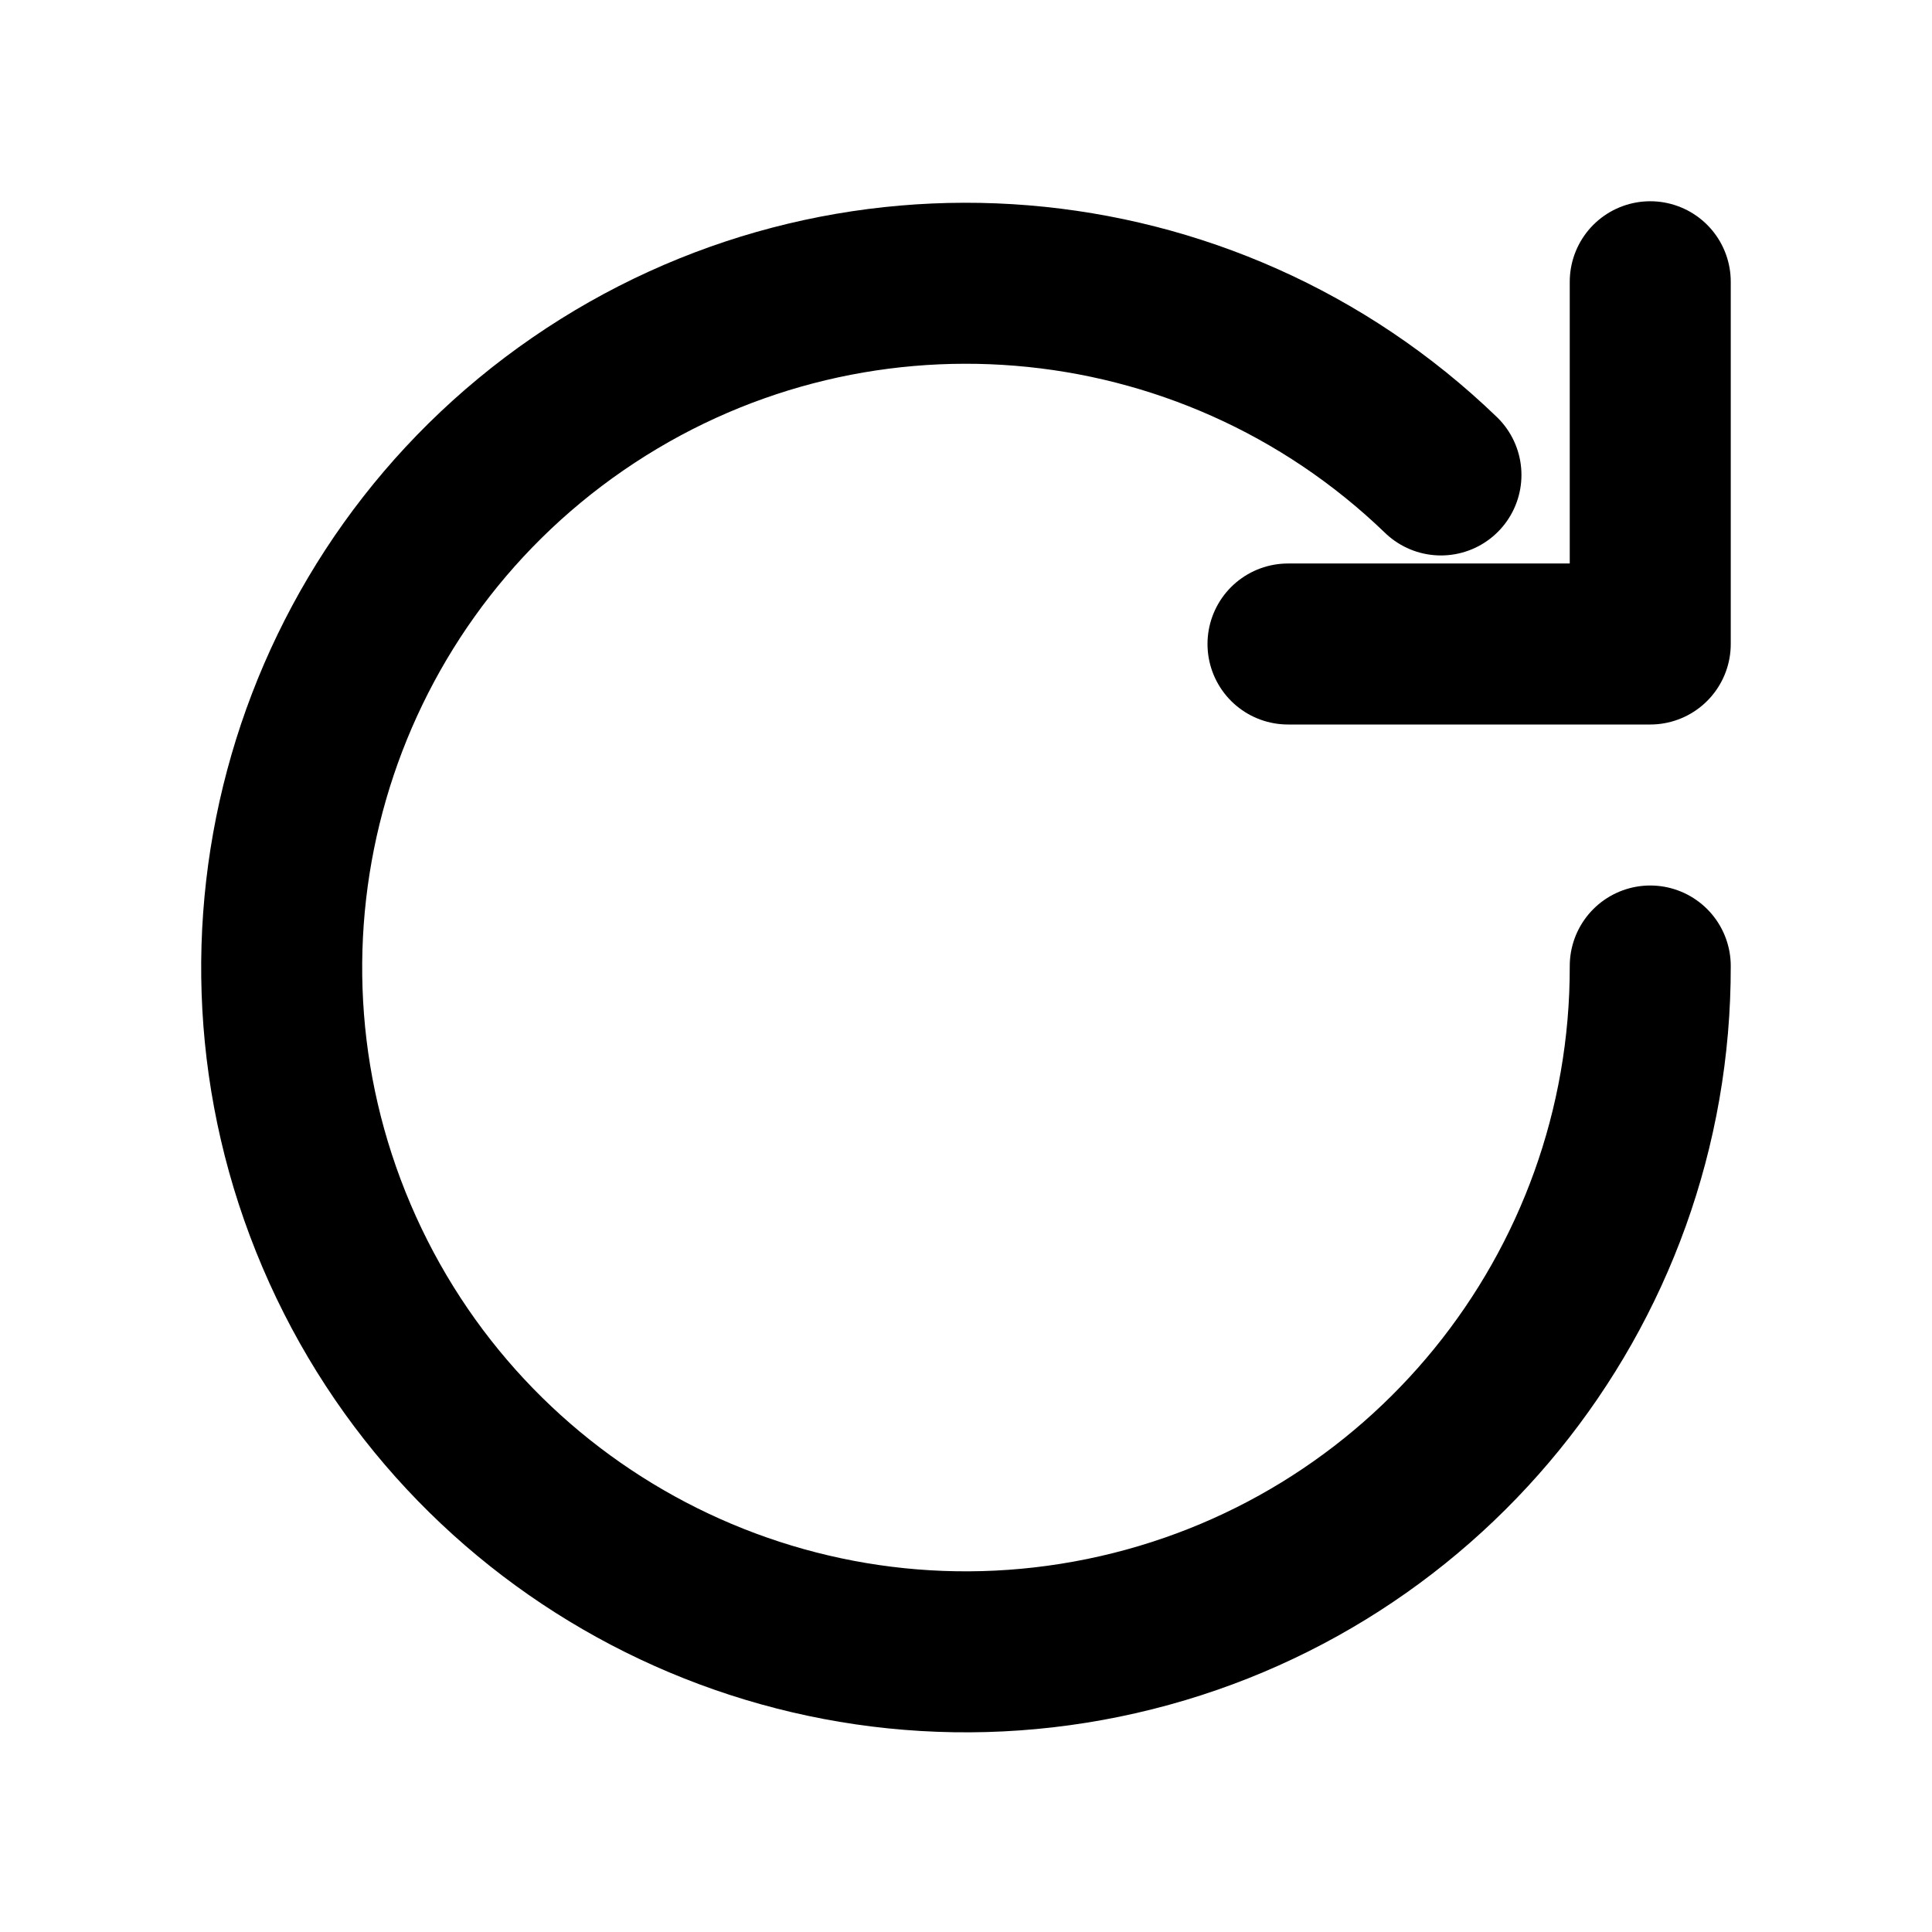
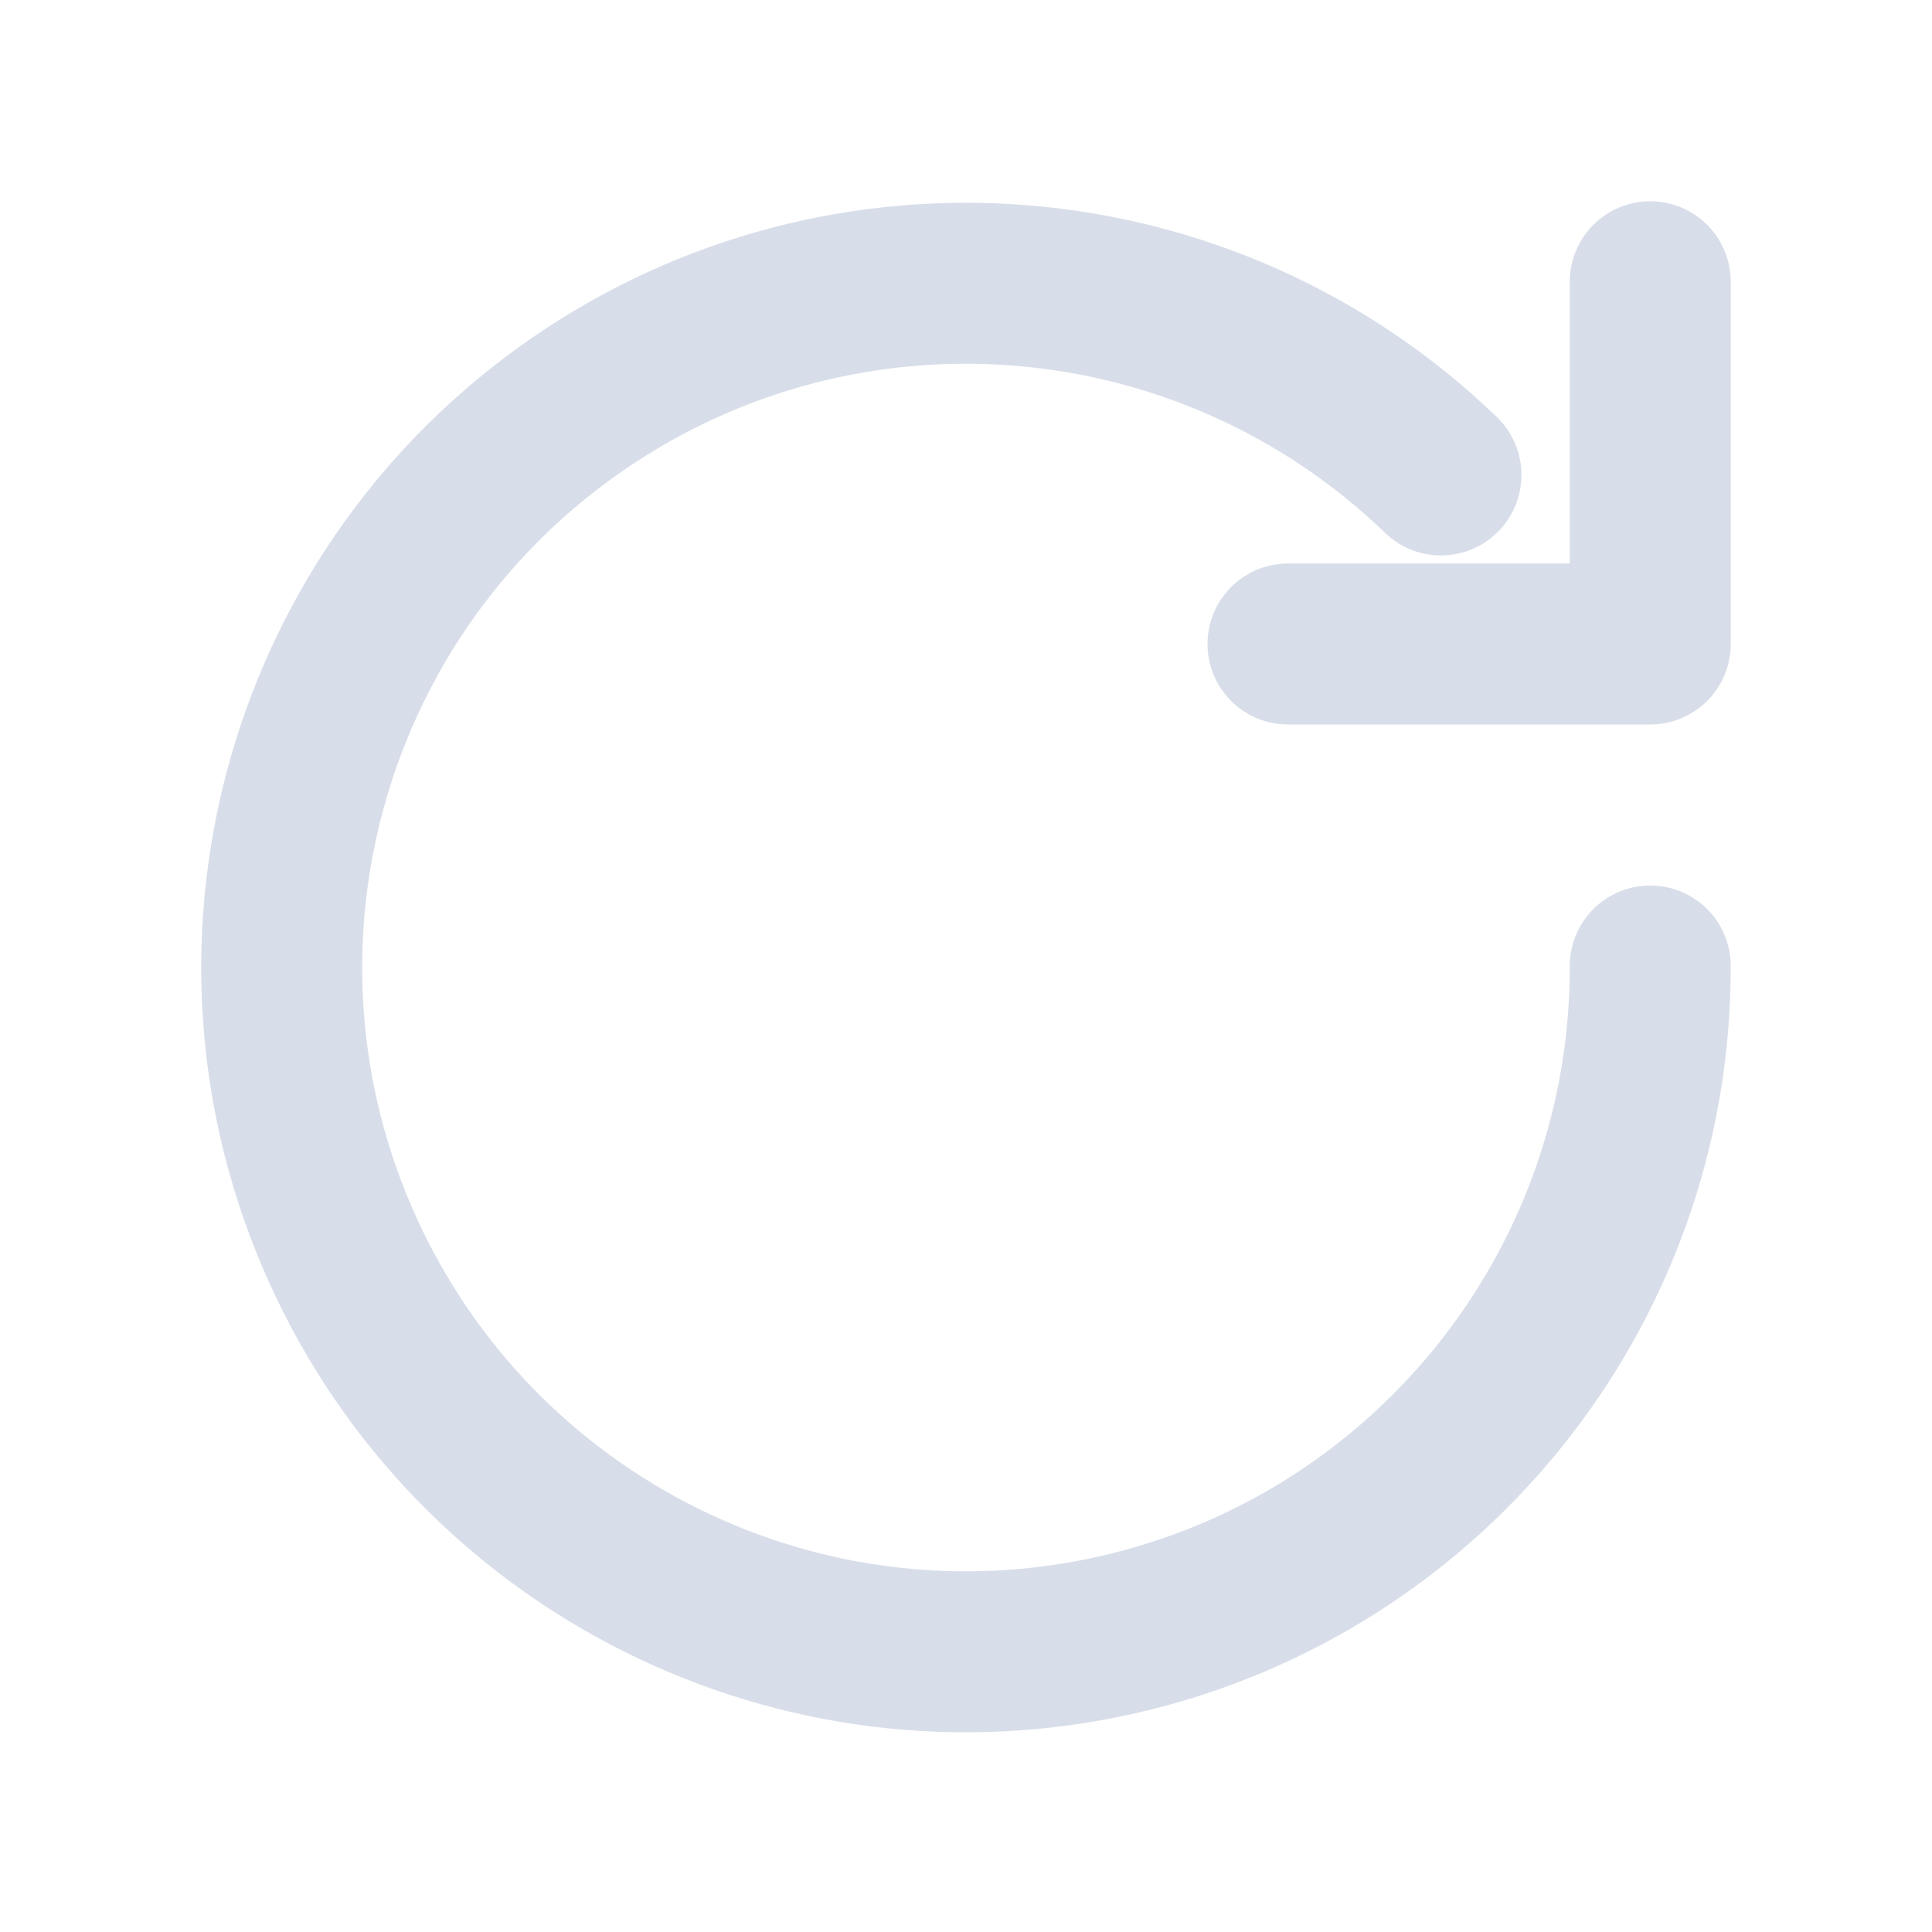
- <svg xmlns="http://www.w3.org/2000/svg" width="24" height="24" viewBox="0 0 24 24" fill="none" stroke="currentColor" stroke-width="2" stroke-linecap="round" stroke-linejoin="round">
+ <svg xmlns="http://www.w3.org/2000/svg" width="24" height="24" viewBox="0 0 24 24" fill="none" stroke="#D8DEE9" stroke-width="2" stroke-linecap="round" stroke-linejoin="round">
  <path d="M20.5 12a8.5 8.5 0 1 1-2.6-6.1" />
  <path d="M20.5 3.5V8H16" />
</svg>
